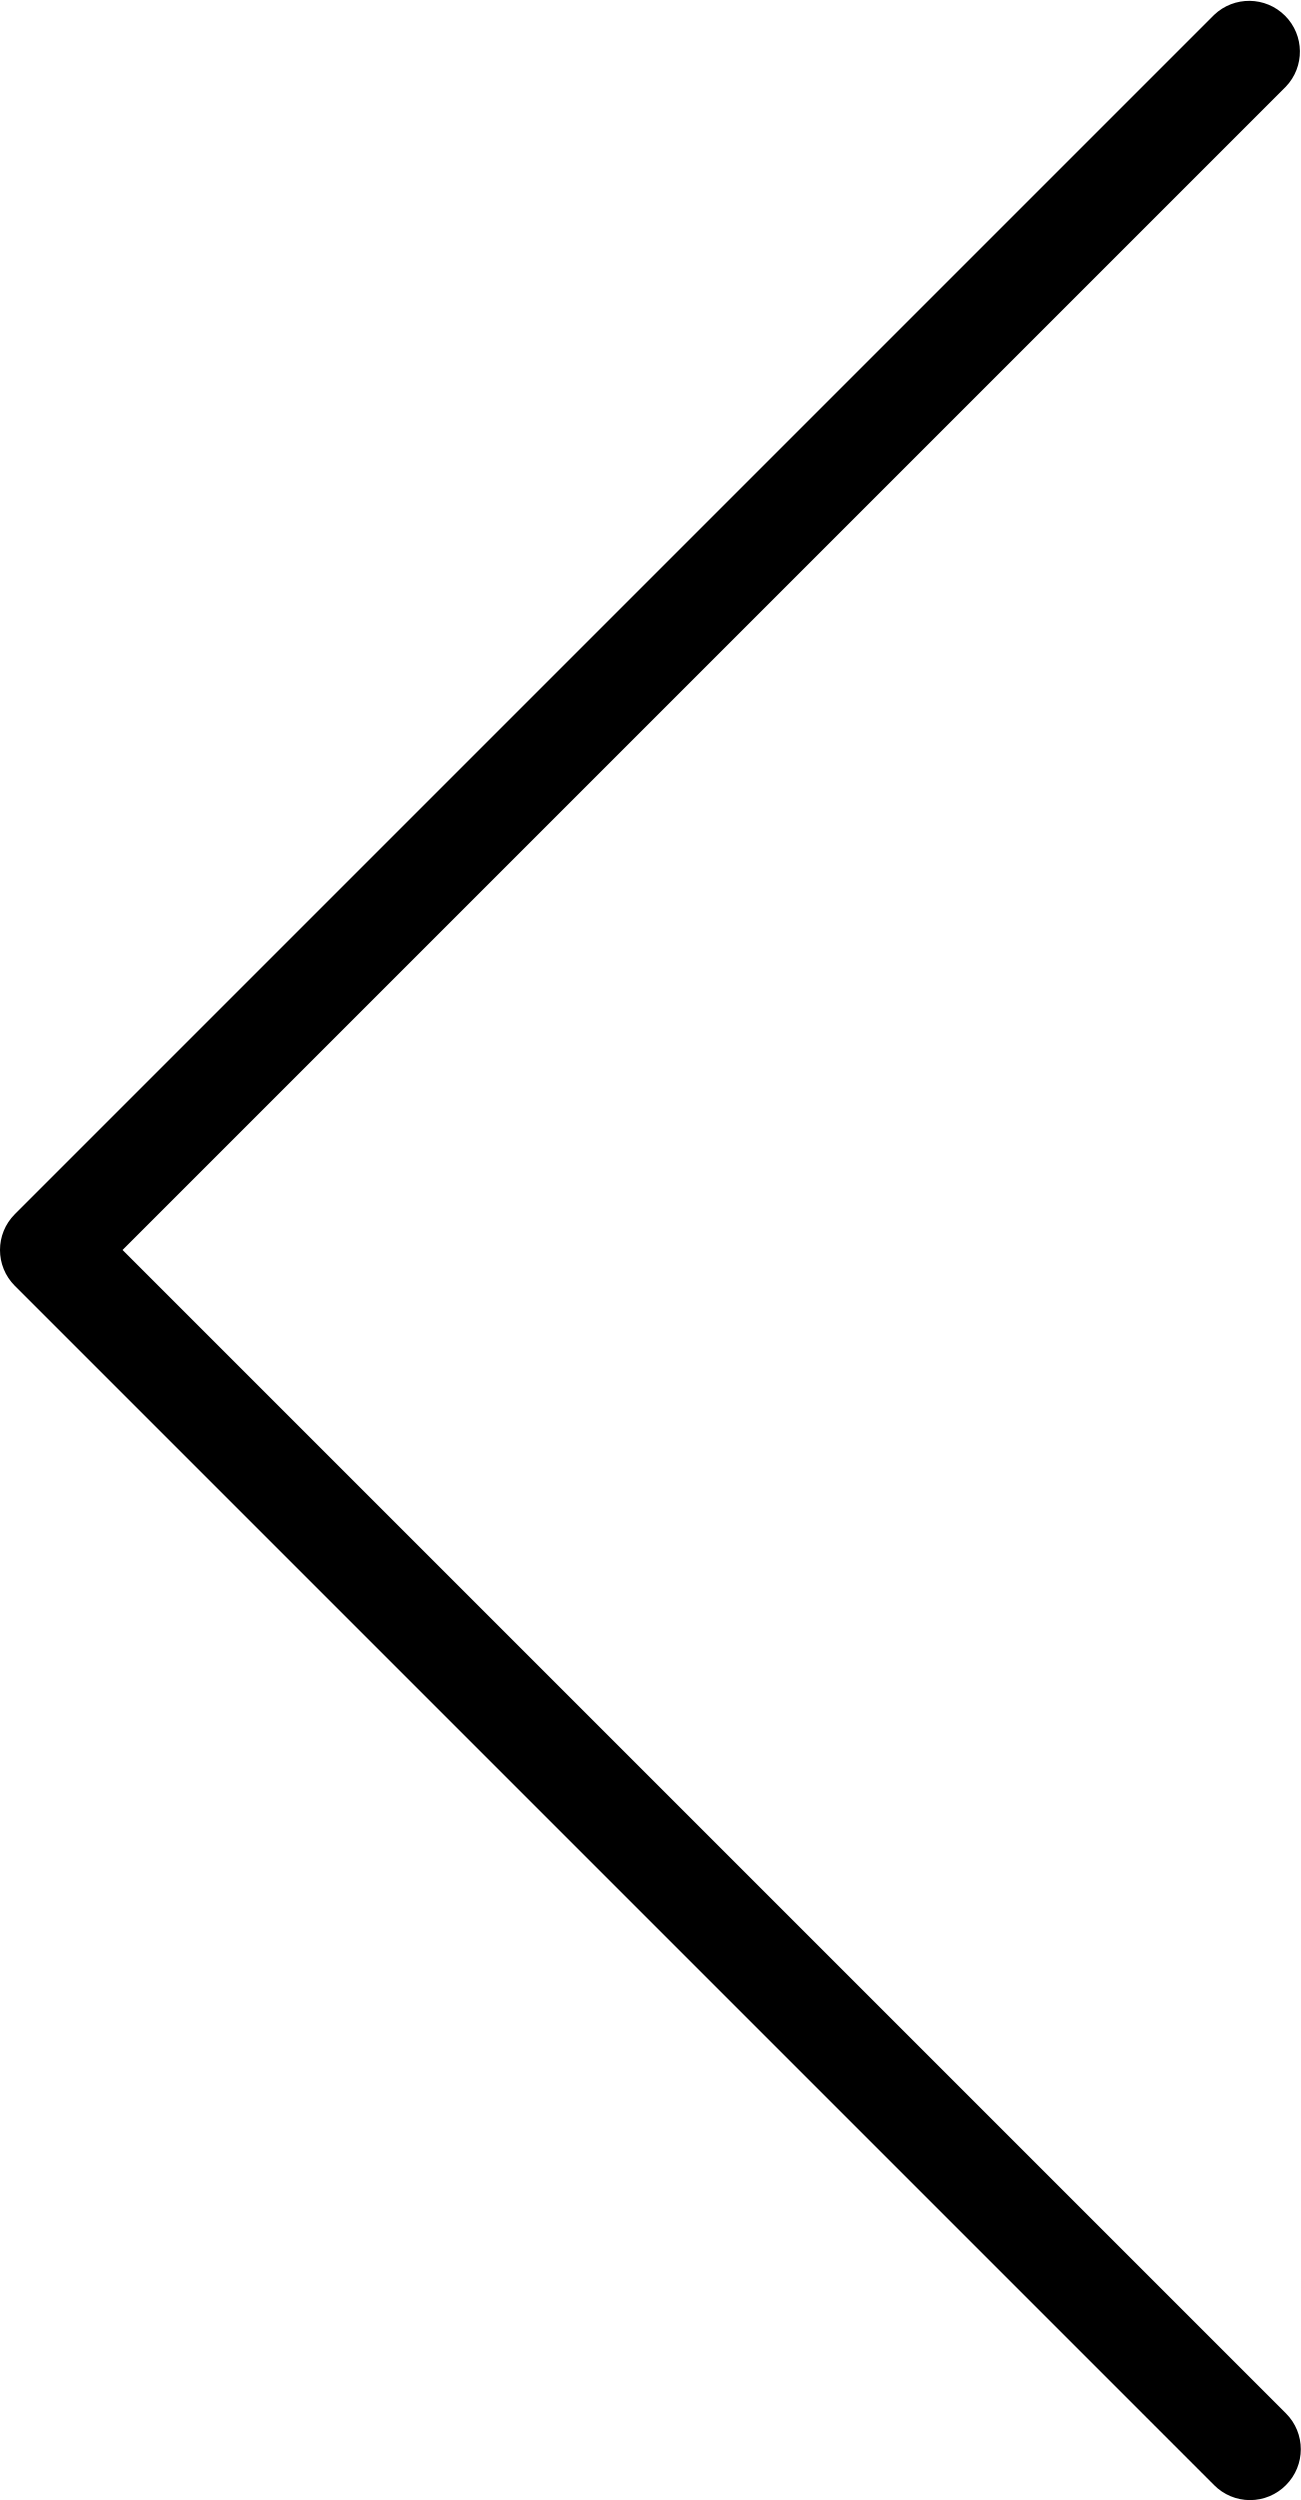
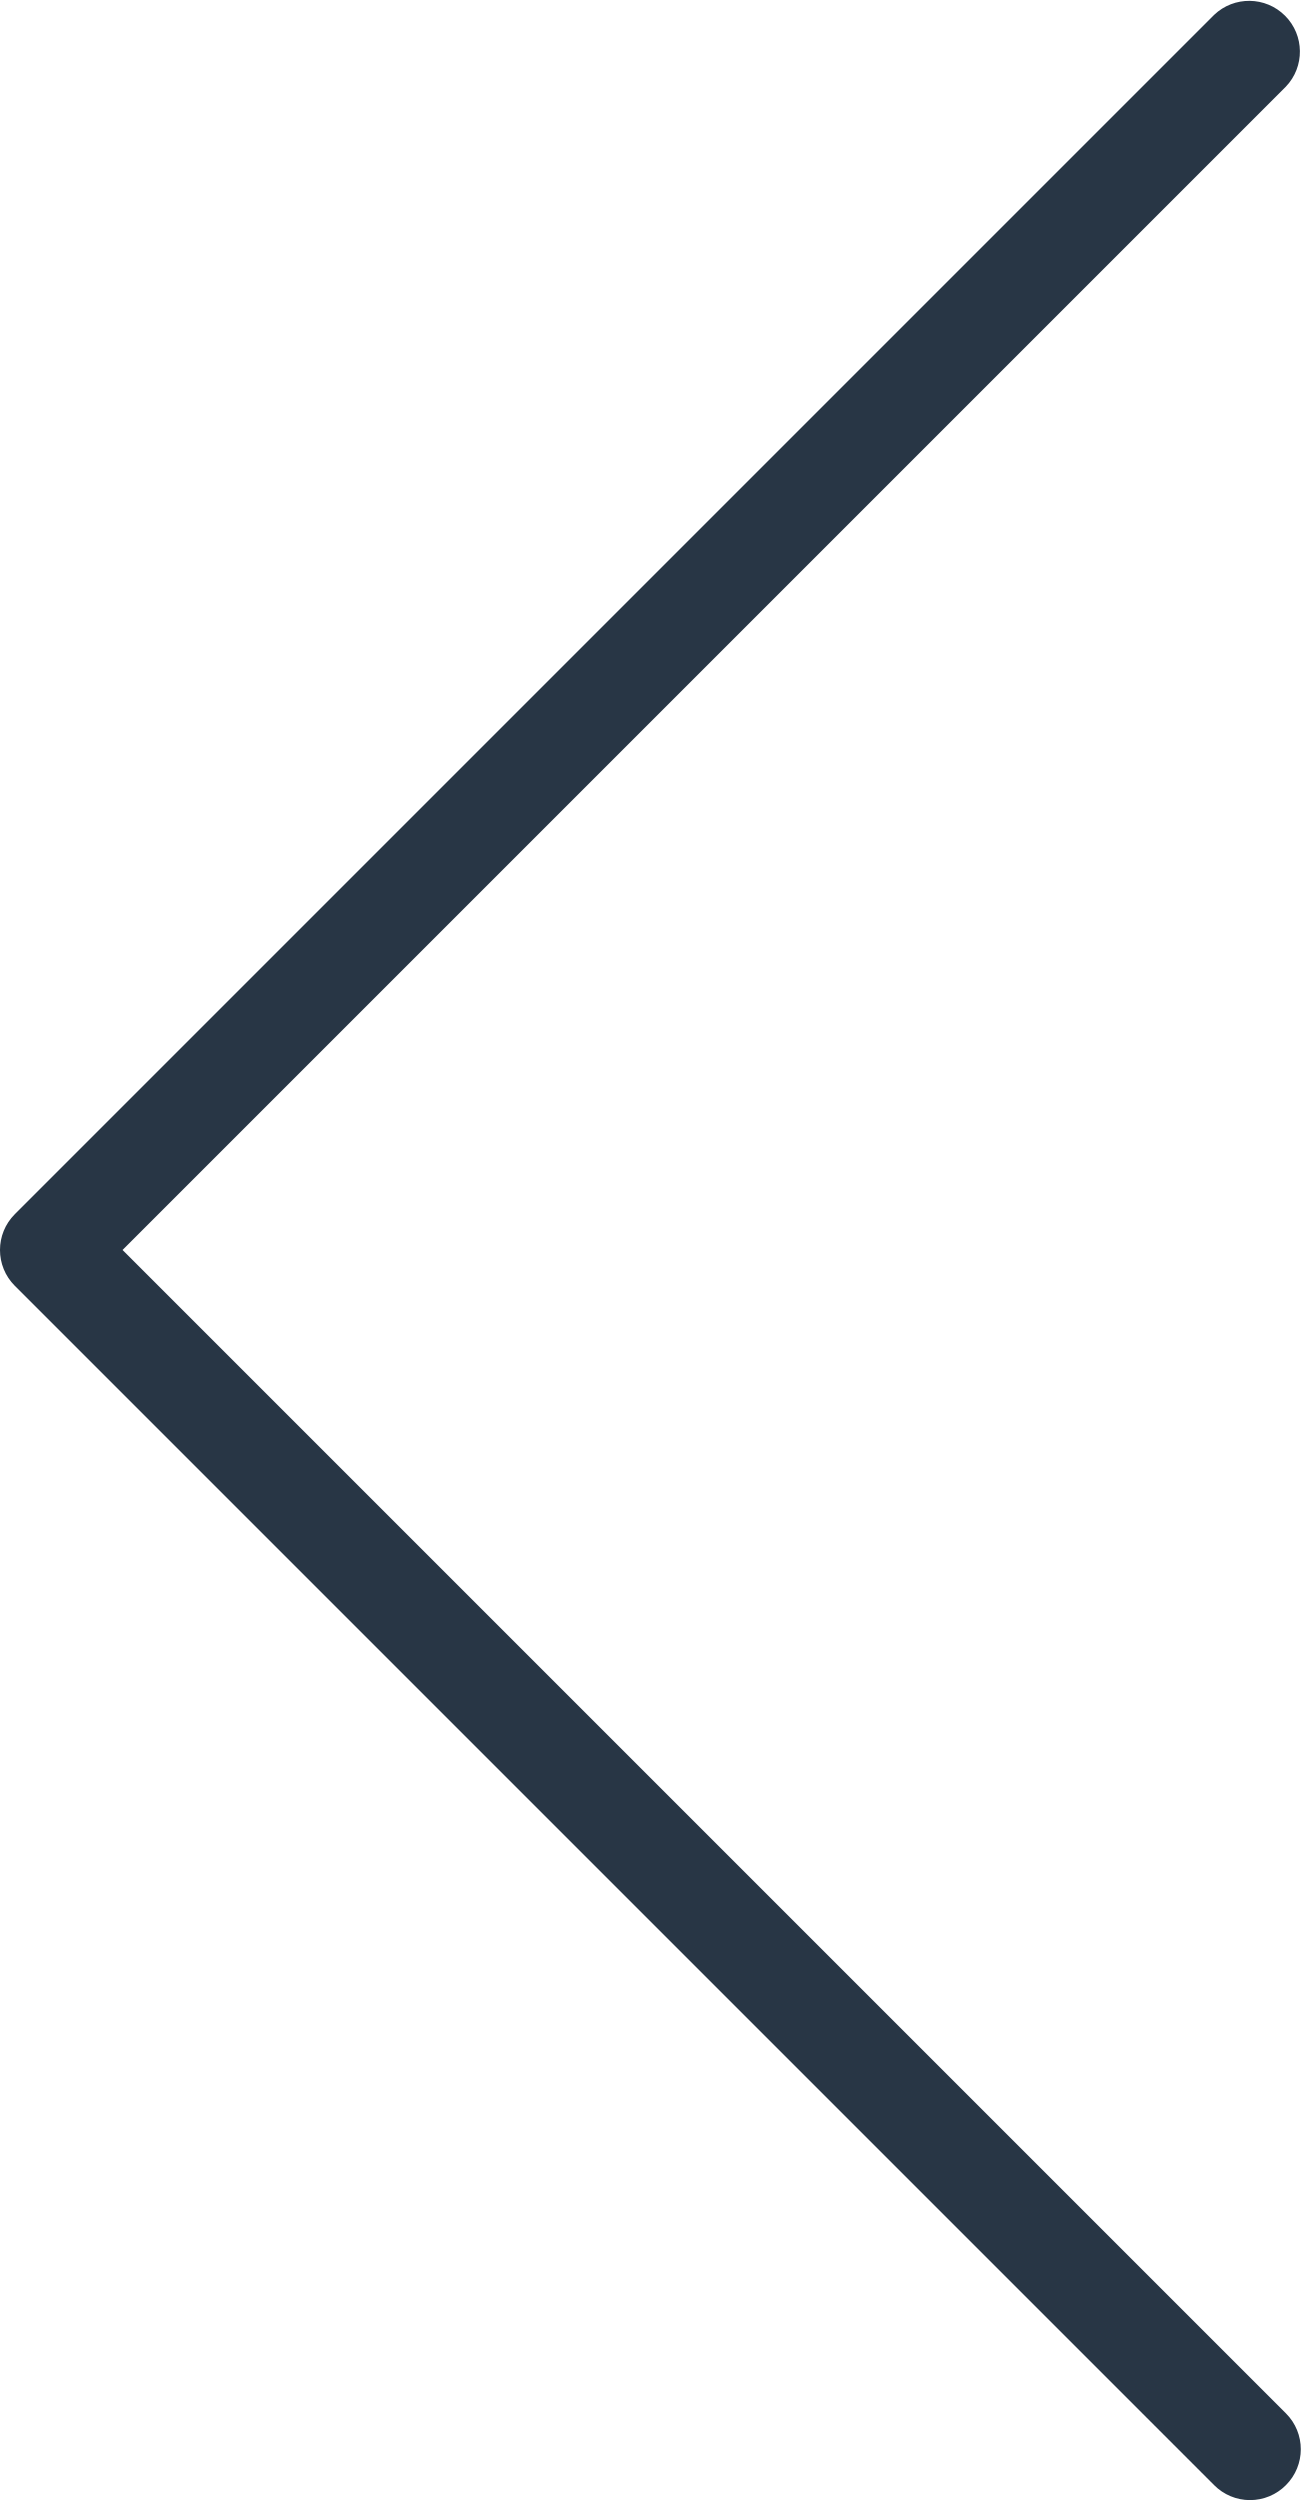
<svg xmlns="http://www.w3.org/2000/svg" width="21.706" height="41.719" viewBox="0 0 21.706 41.719">
-   <path d="M2.045 20.859L21.458 1.446A.847.847 0 0 0 20.261.248L.248 20.261a.846.846 0 0 0 0 1.197l20.013 20.013a.843.843 0 0 0 1.198 0 .847.847 0 0 0 0-1.198L2.045 20.859z" />
+   <path fill="#283645" d="M2.045 20.859L21.458 1.446A.847.847 0 0 0 20.261.248L.248 20.261a.846.846 0 0 0 0 1.197l20.013 20.013a.843.843 0 0 0 1.198 0 .847.847 0 0 0 0-1.198L2.045 20.859z" />
</svg>
